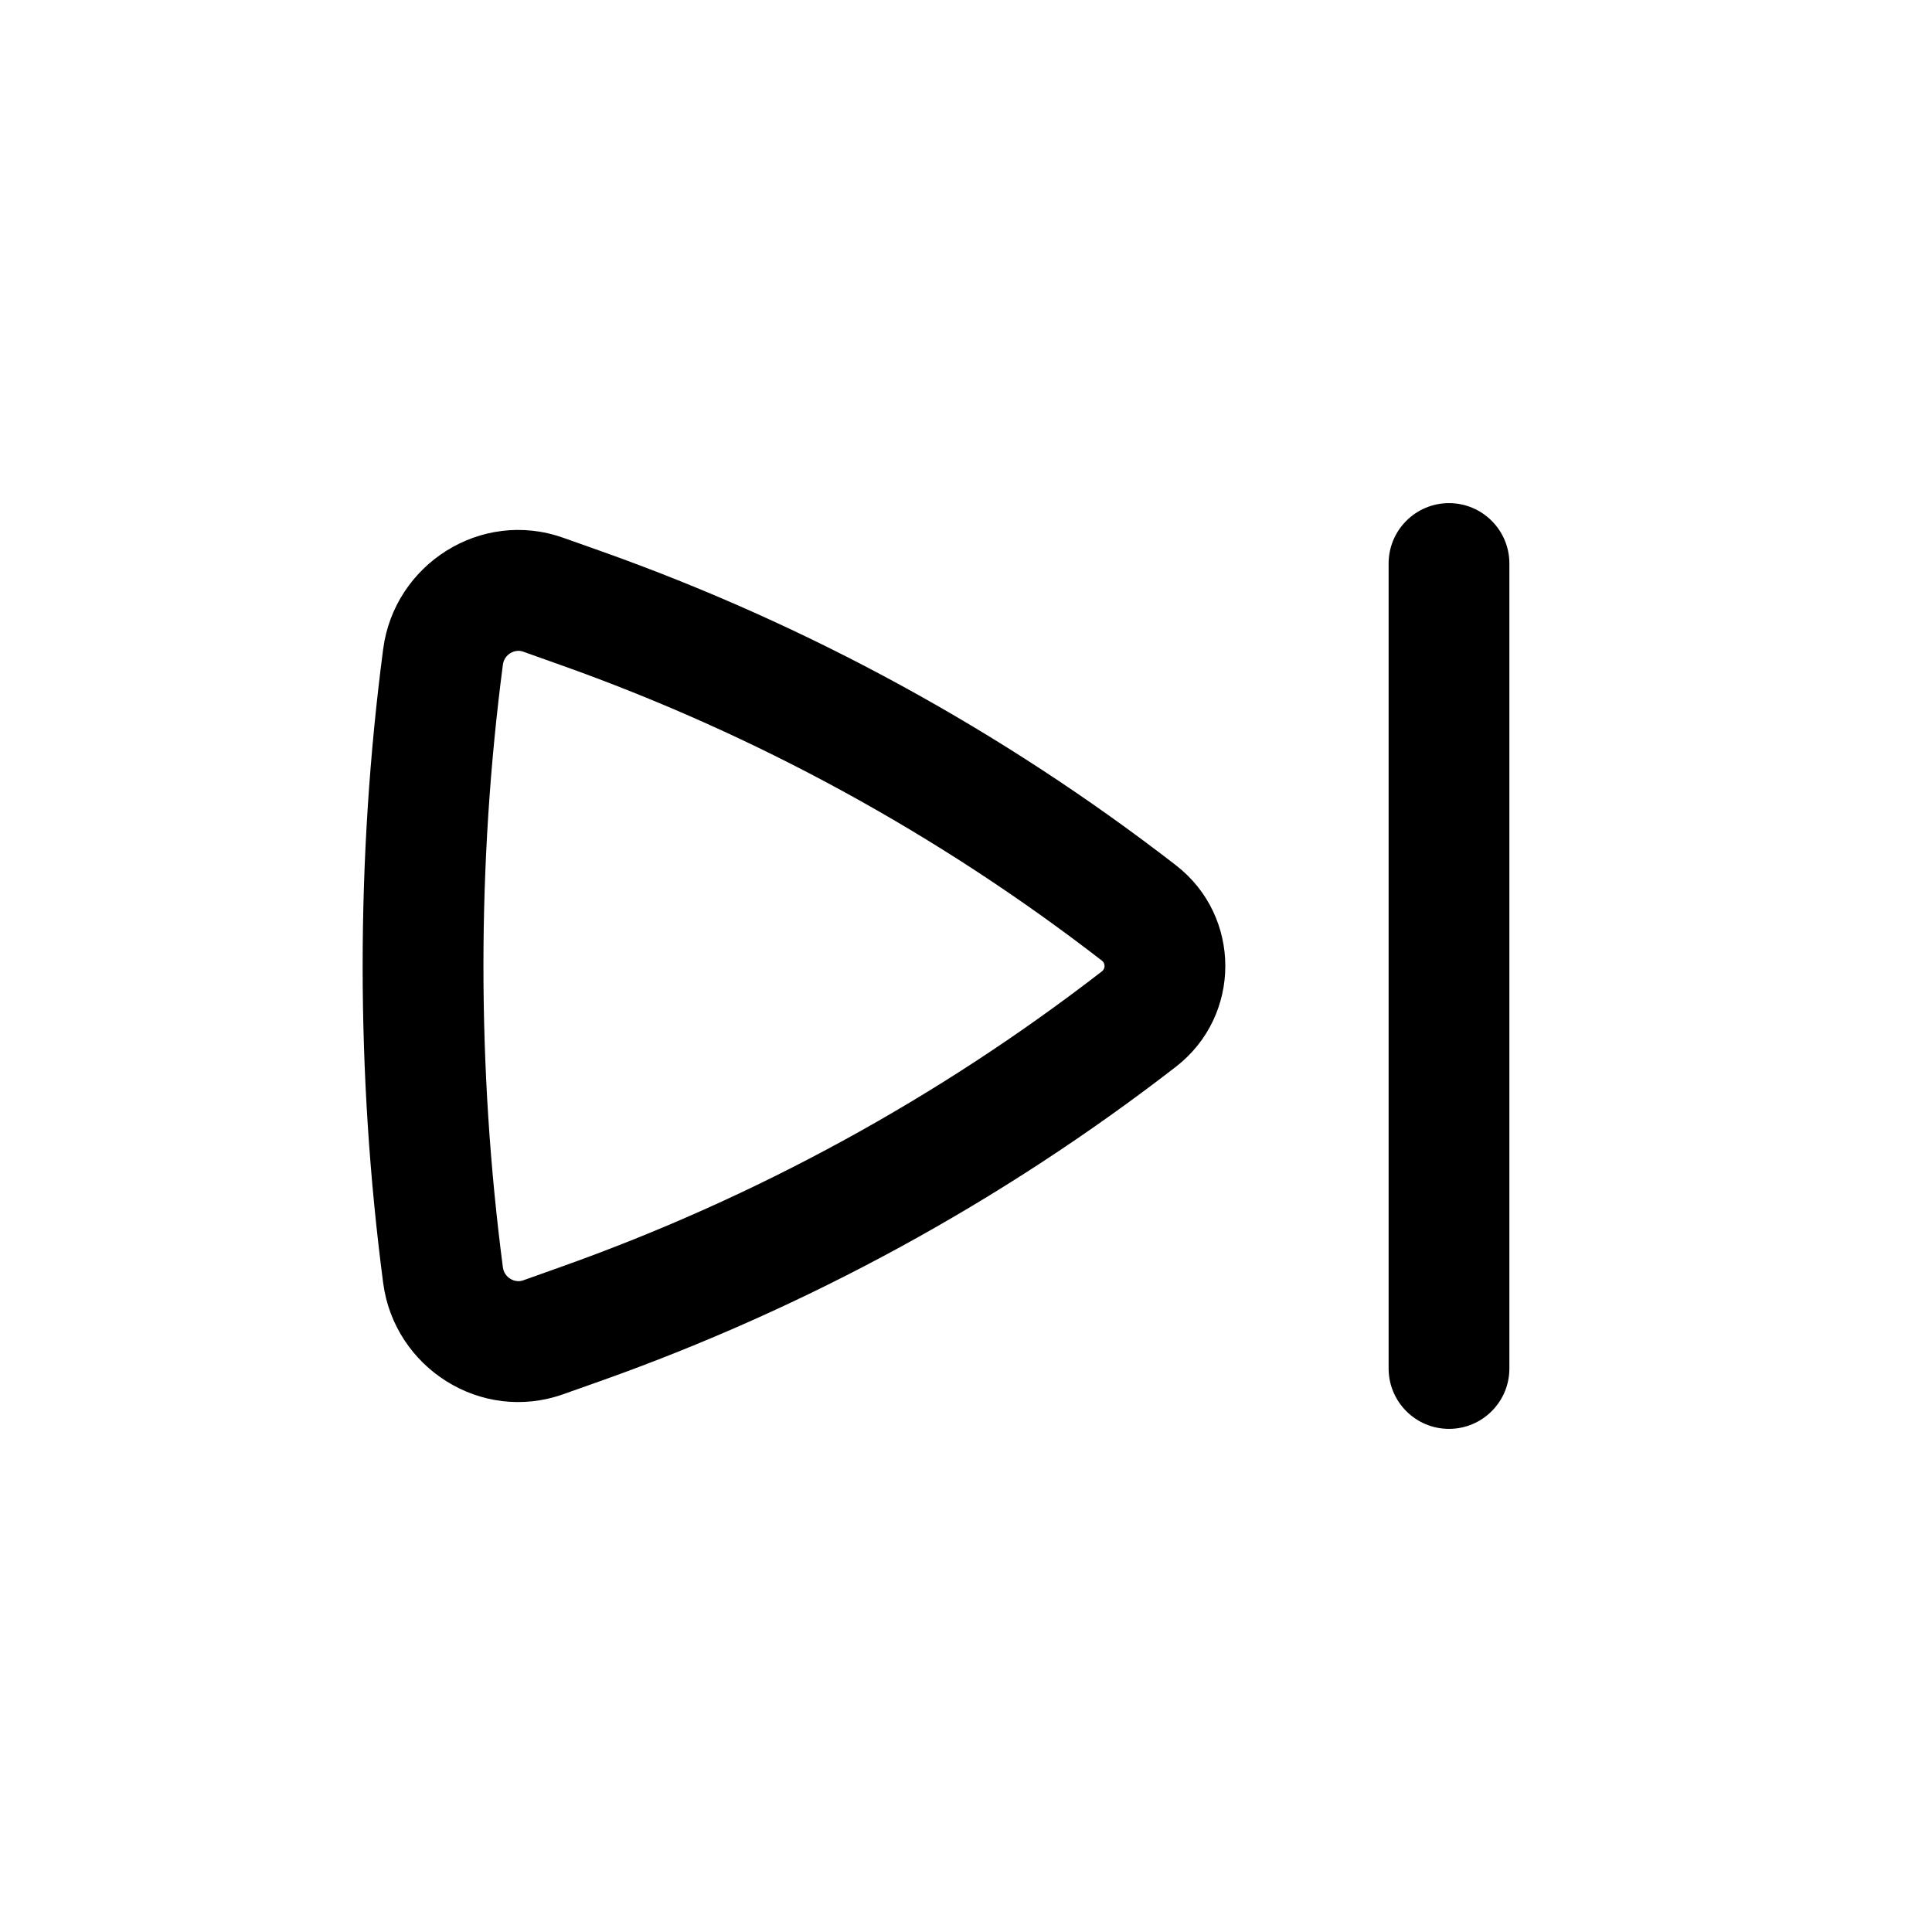
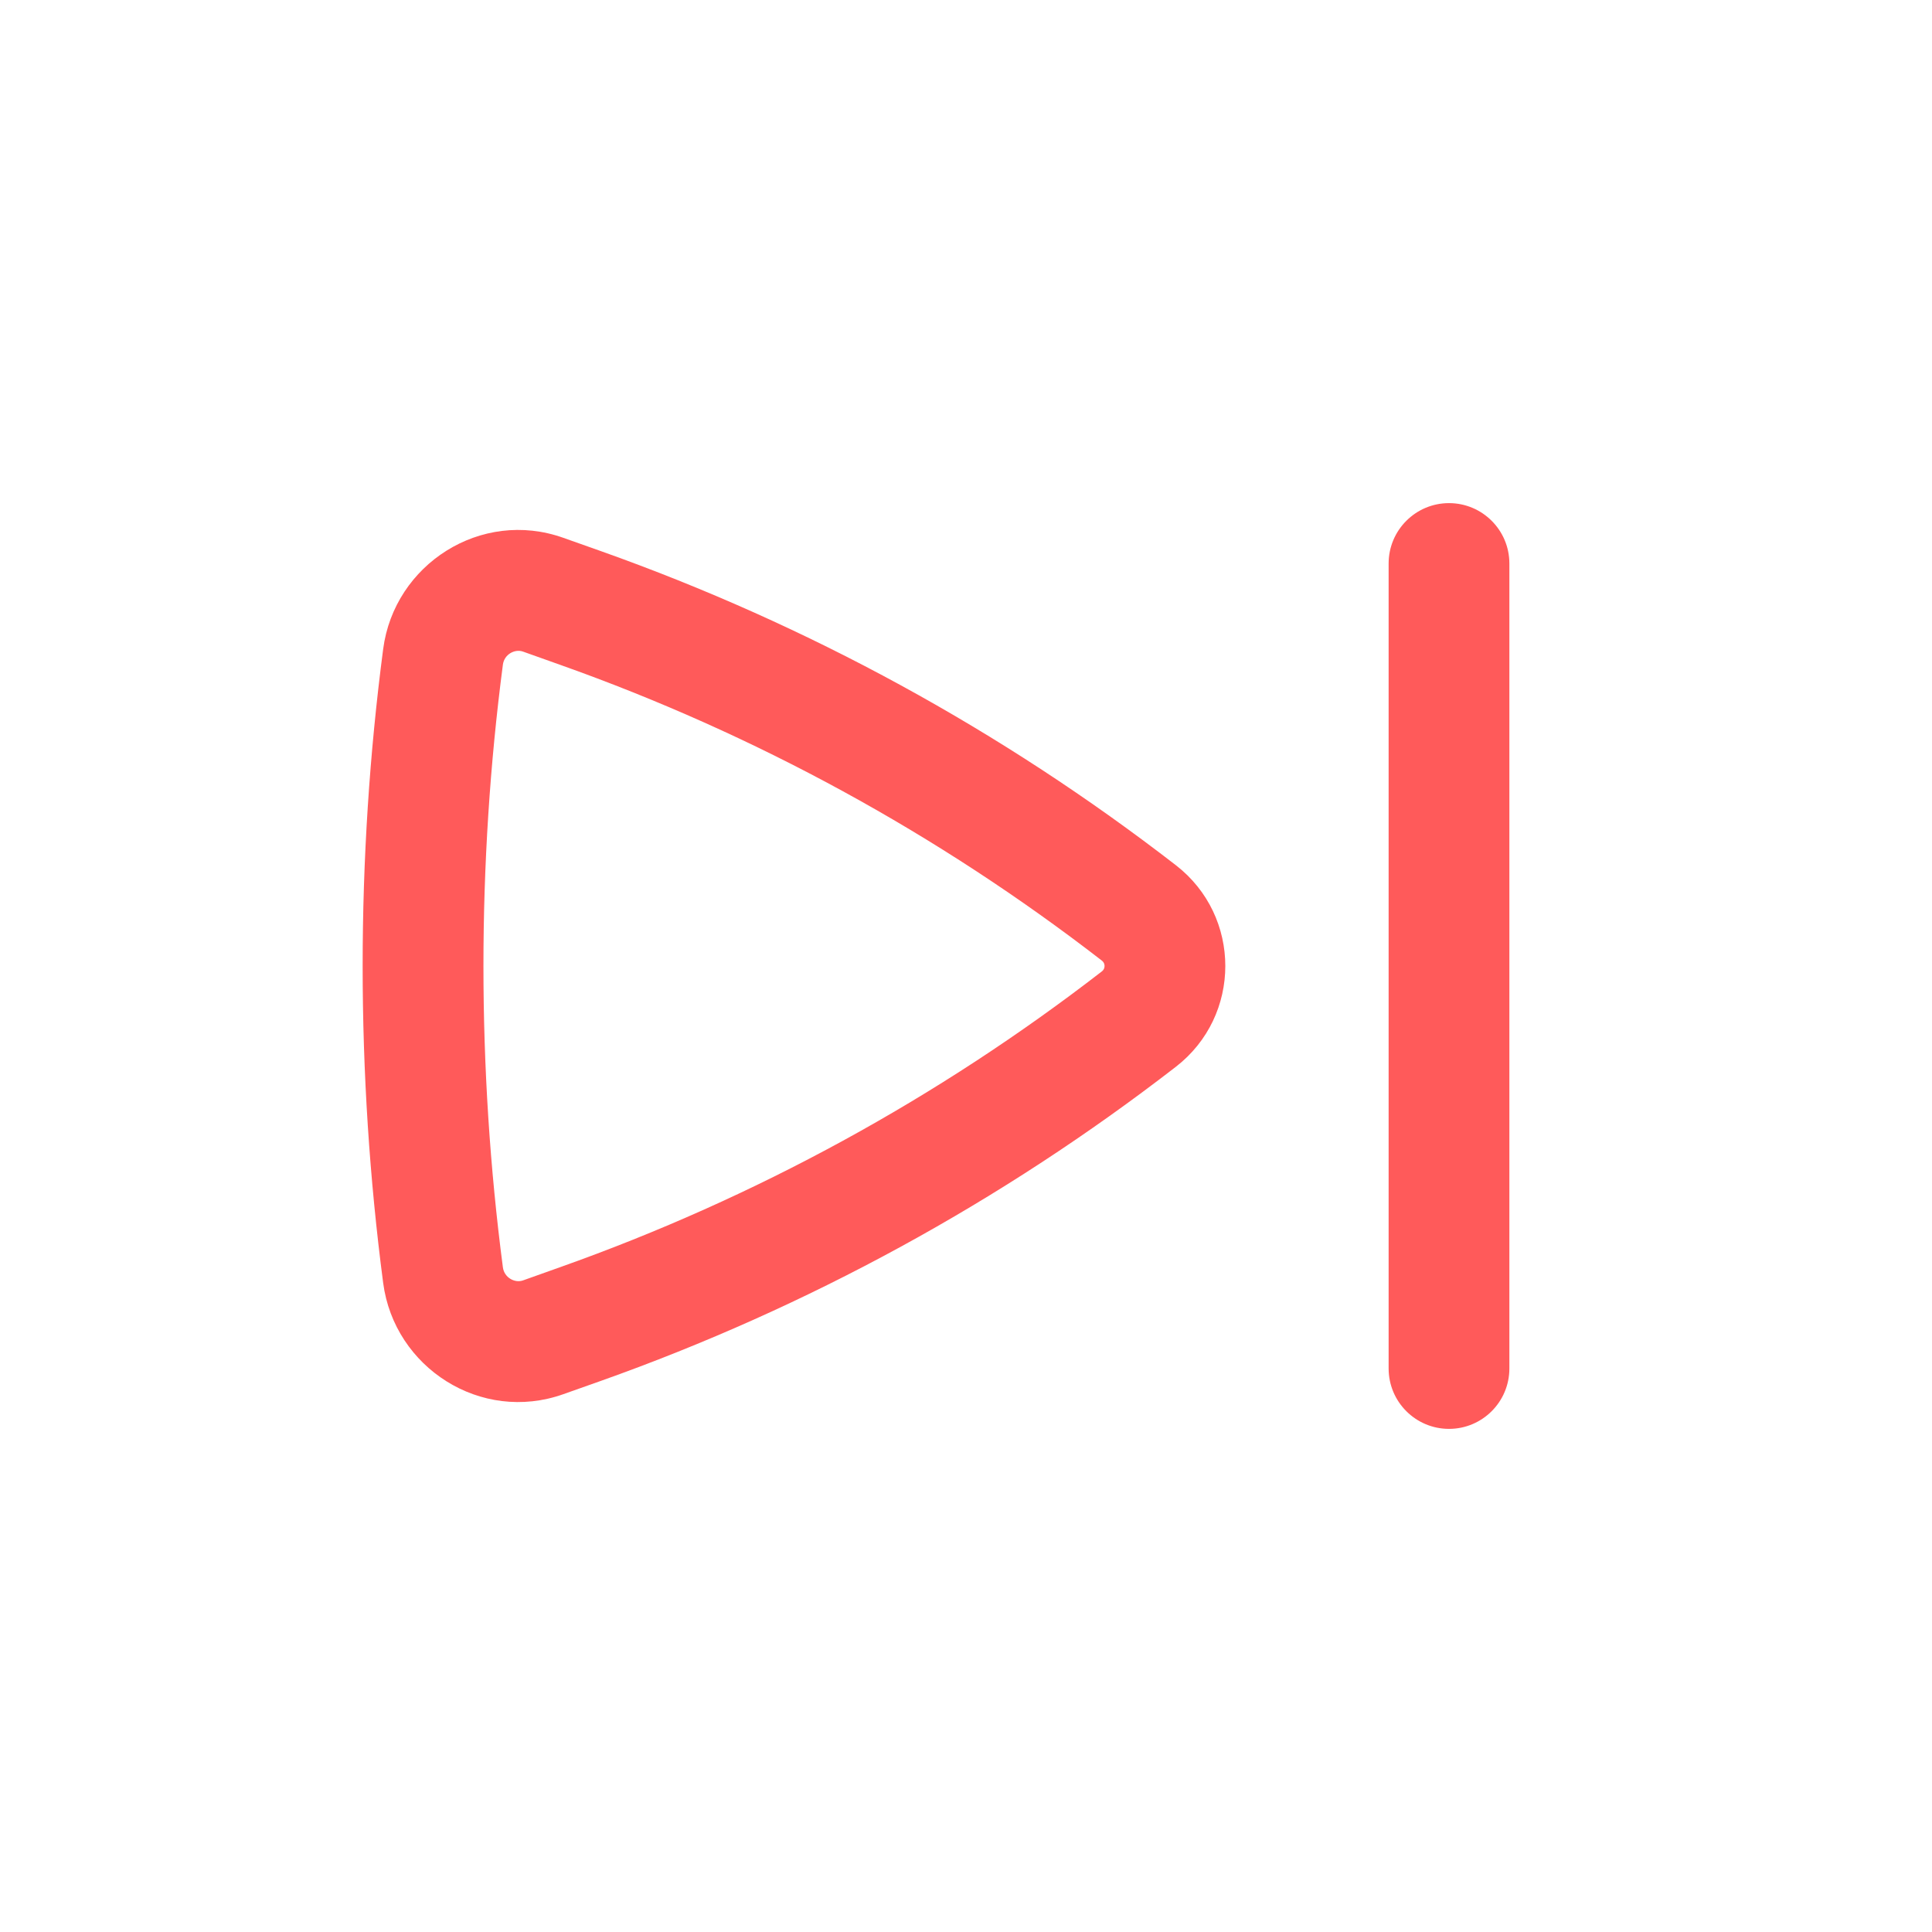
<svg xmlns="http://www.w3.org/2000/svg" width="24" height="24" viewBox="0 0 24 24" fill="none">
-   <path fill-rule="evenodd" clip-rule="evenodd" d="M14.607 10.748C15.426 11.382 15.426 12.618 14.607 13.252C12.448 14.923 10.037 16.24 7.464 17.154L6.998 17.319C5.975 17.683 4.898 16.99 4.76 15.938C4.42 13.348 4.42 10.652 4.76 8.062C4.898 7.01 5.975 6.317 6.998 6.681L7.464 6.846C10.037 7.76 12.448 9.077 14.607 10.748ZM13.689 12.066C13.732 12.033 13.732 11.967 13.689 11.934C11.656 10.361 9.385 9.12 6.962 8.26L6.496 8.094C6.396 8.059 6.264 8.127 6.247 8.257C5.925 10.718 5.925 13.282 6.247 15.743C6.264 15.873 6.396 15.941 6.496 15.906L6.962 15.74C9.385 14.88 11.656 13.639 13.689 12.066Z" fill="black" />
-   <path fill-rule="evenodd" clip-rule="evenodd" d="M18 6.25C18.414 6.25 18.75 6.586 18.75 7V17C18.75 17.414 18.414 17.75 18 17.75C17.586 17.75 17.25 17.414 17.25 17V7C17.25 6.586 17.586 6.25 18 6.25Z" fill="black" />
+   <path fill-rule="evenodd" clip-rule="evenodd" d="M14.607 10.748C15.426 11.382 15.426 12.618 14.607 13.252C12.448 14.923 10.037 16.24 7.464 17.154L6.998 17.319C5.975 17.683 4.898 16.99 4.76 15.938C4.42 13.348 4.42 10.652 4.76 8.062C4.898 7.01 5.975 6.317 6.998 6.681L7.464 6.846C10.037 7.76 12.448 9.077 14.607 10.748ZM13.689 12.066C13.732 12.033 13.732 11.967 13.689 11.934C11.656 10.361 9.385 9.12 6.962 8.26L6.496 8.094C6.396 8.059 6.264 8.127 6.247 8.257C5.925 10.718 5.925 13.282 6.247 15.743C6.264 15.873 6.396 15.941 6.496 15.906L6.962 15.74C9.385 14.88 11.656 13.639 13.689 12.066Z" fill="#FF5A5A" />
+   <path fill-rule="evenodd" clip-rule="evenodd" d="M18 6.25C18.414 6.25 18.75 6.586 18.75 7V17C18.75 17.414 18.414 17.75 18 17.75C17.586 17.75 17.25 17.414 17.25 17V7C17.25 6.586 17.586 6.25 18 6.25Z" fill="#FF5A5A" />
</svg>
